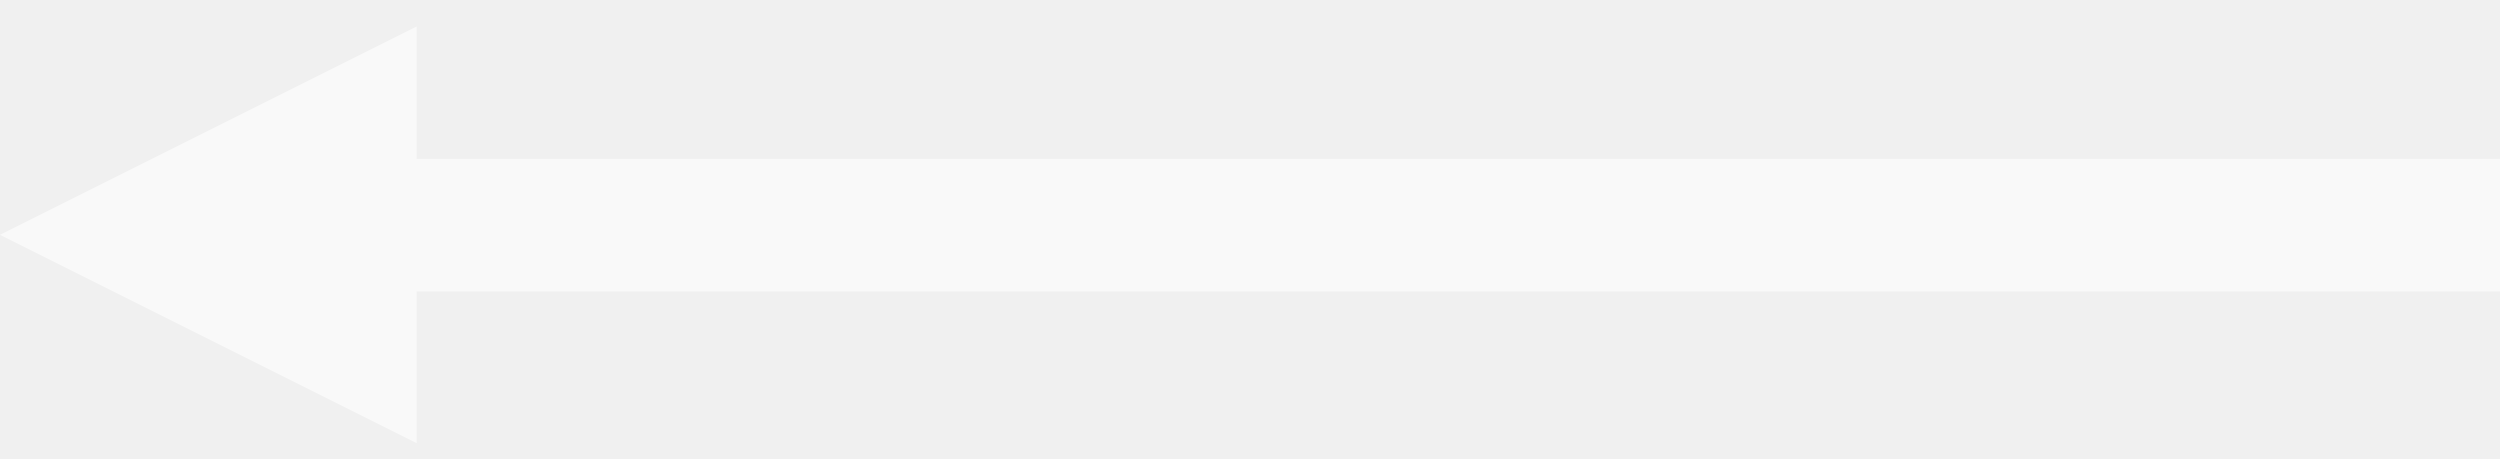
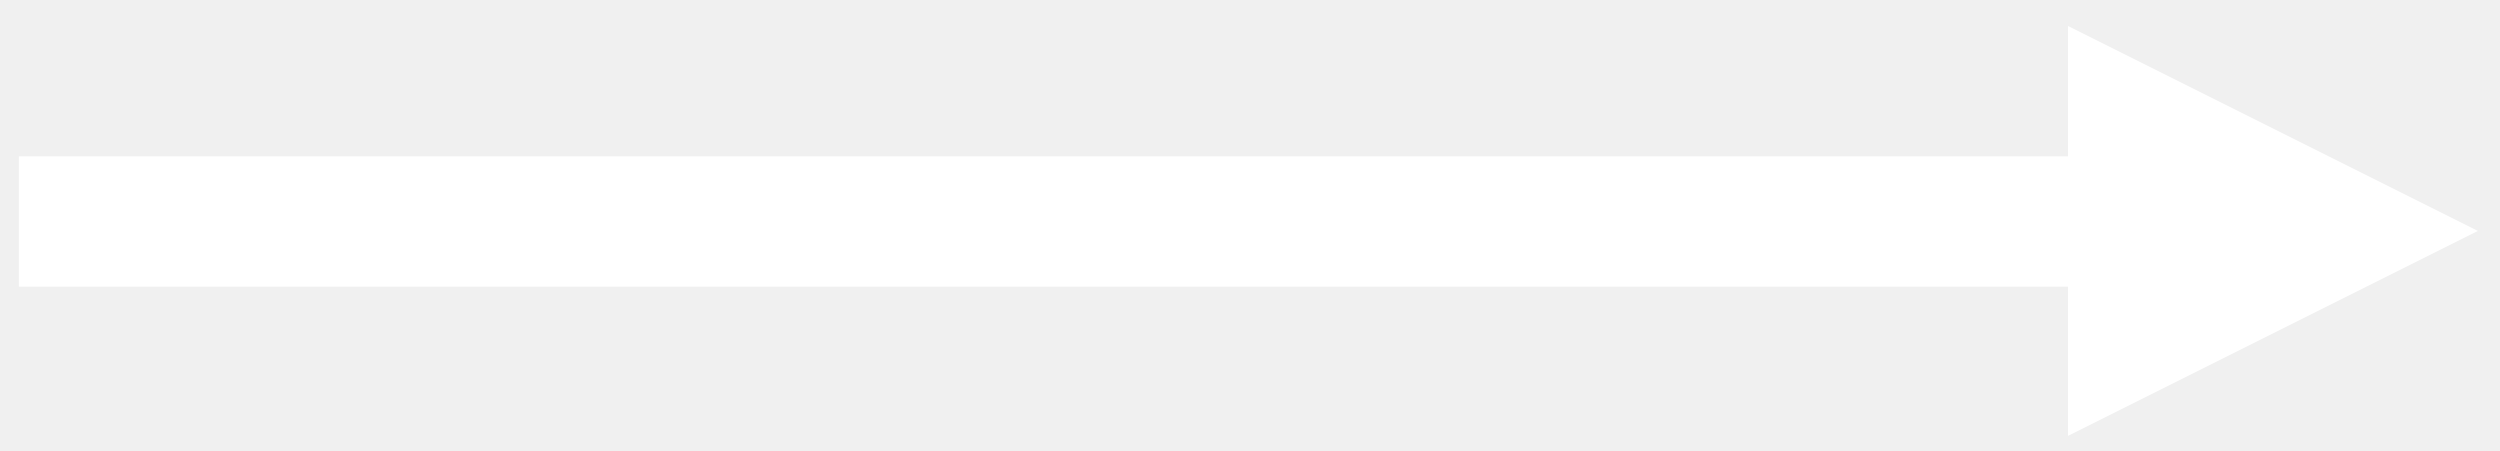
- <svg xmlns="http://www.w3.org/2000/svg" width="60" height="11" viewBox="0 0 60 11" fill="none">
-   <path opacity="0.6" fill-rule="evenodd" clip-rule="evenodd" d="M10 3.815V0.635L0 5.635L10 10.635V6.995H60V3.815H10Z" fill="white" />
+ <svg xmlns="http://www.w3.org/2000/svg" width="61" height="11" viewBox="0 0 61 11" fill="none">
+   <path fill-rule="evenodd" clip-rule="evenodd" d="M50.46 3.815V0.635L60.46 5.635L50.46 10.635V6.995H0.46V3.815H50.46Z" fill="white" />
</svg>
